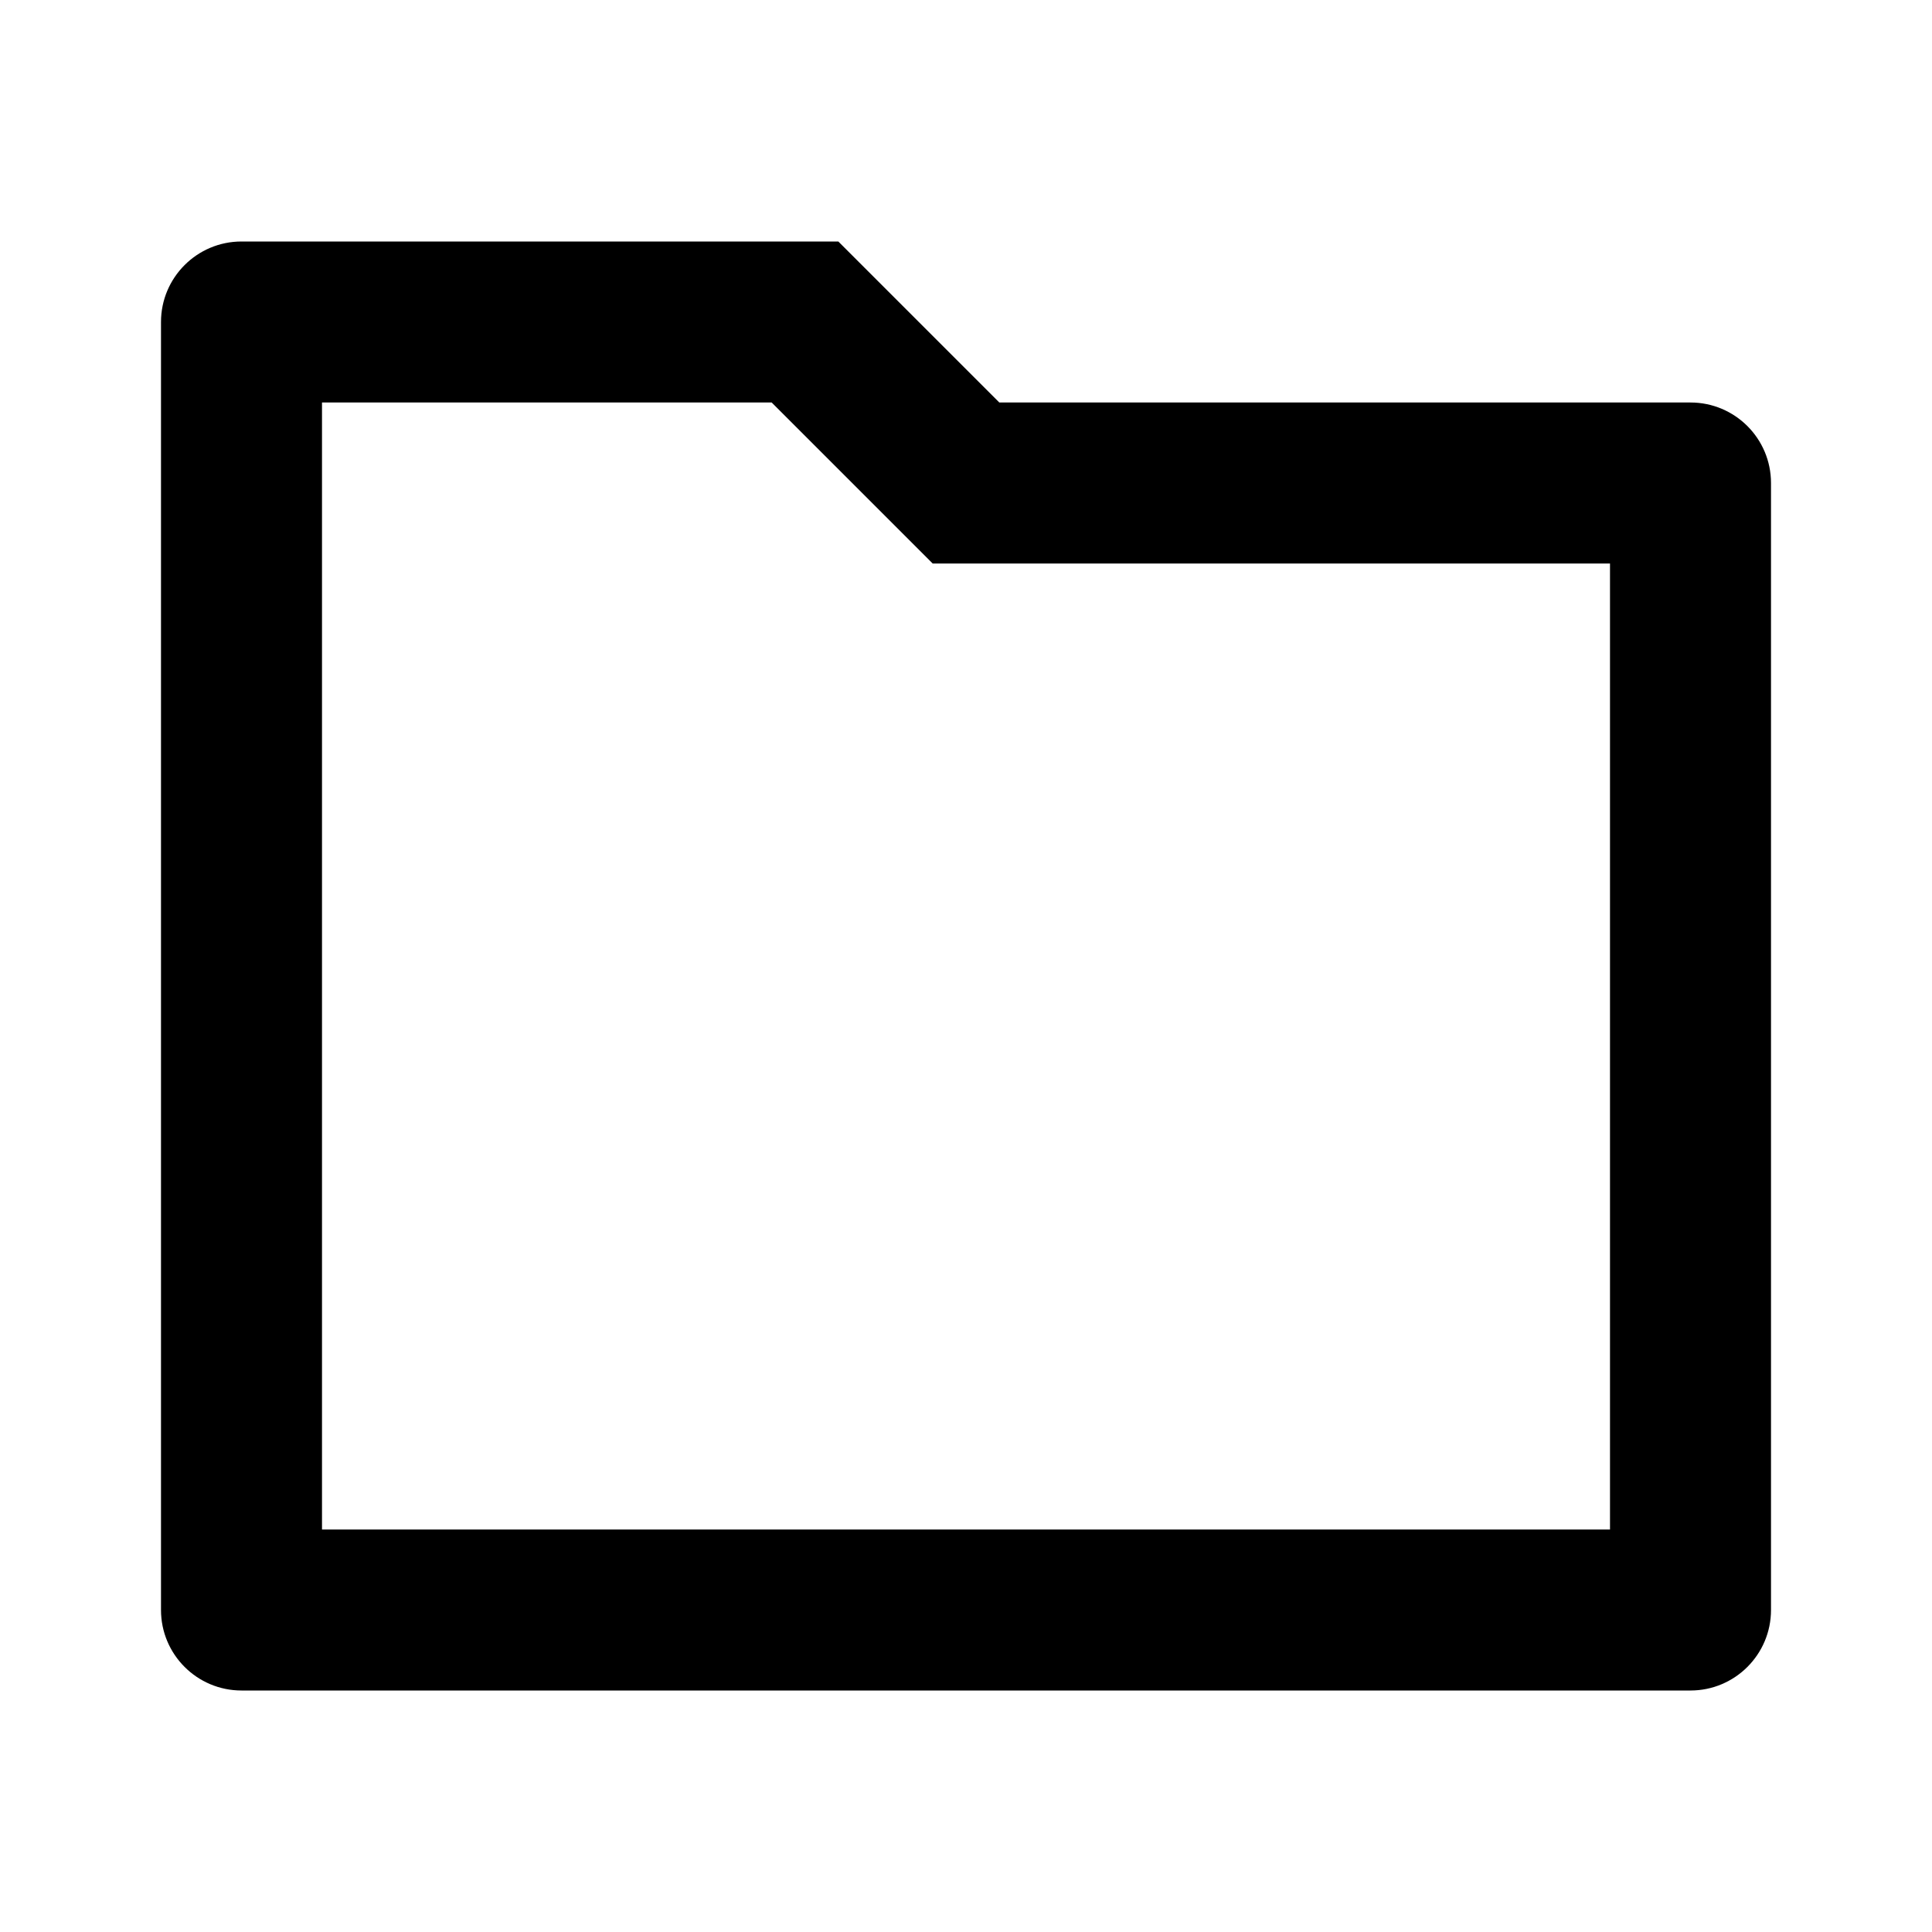
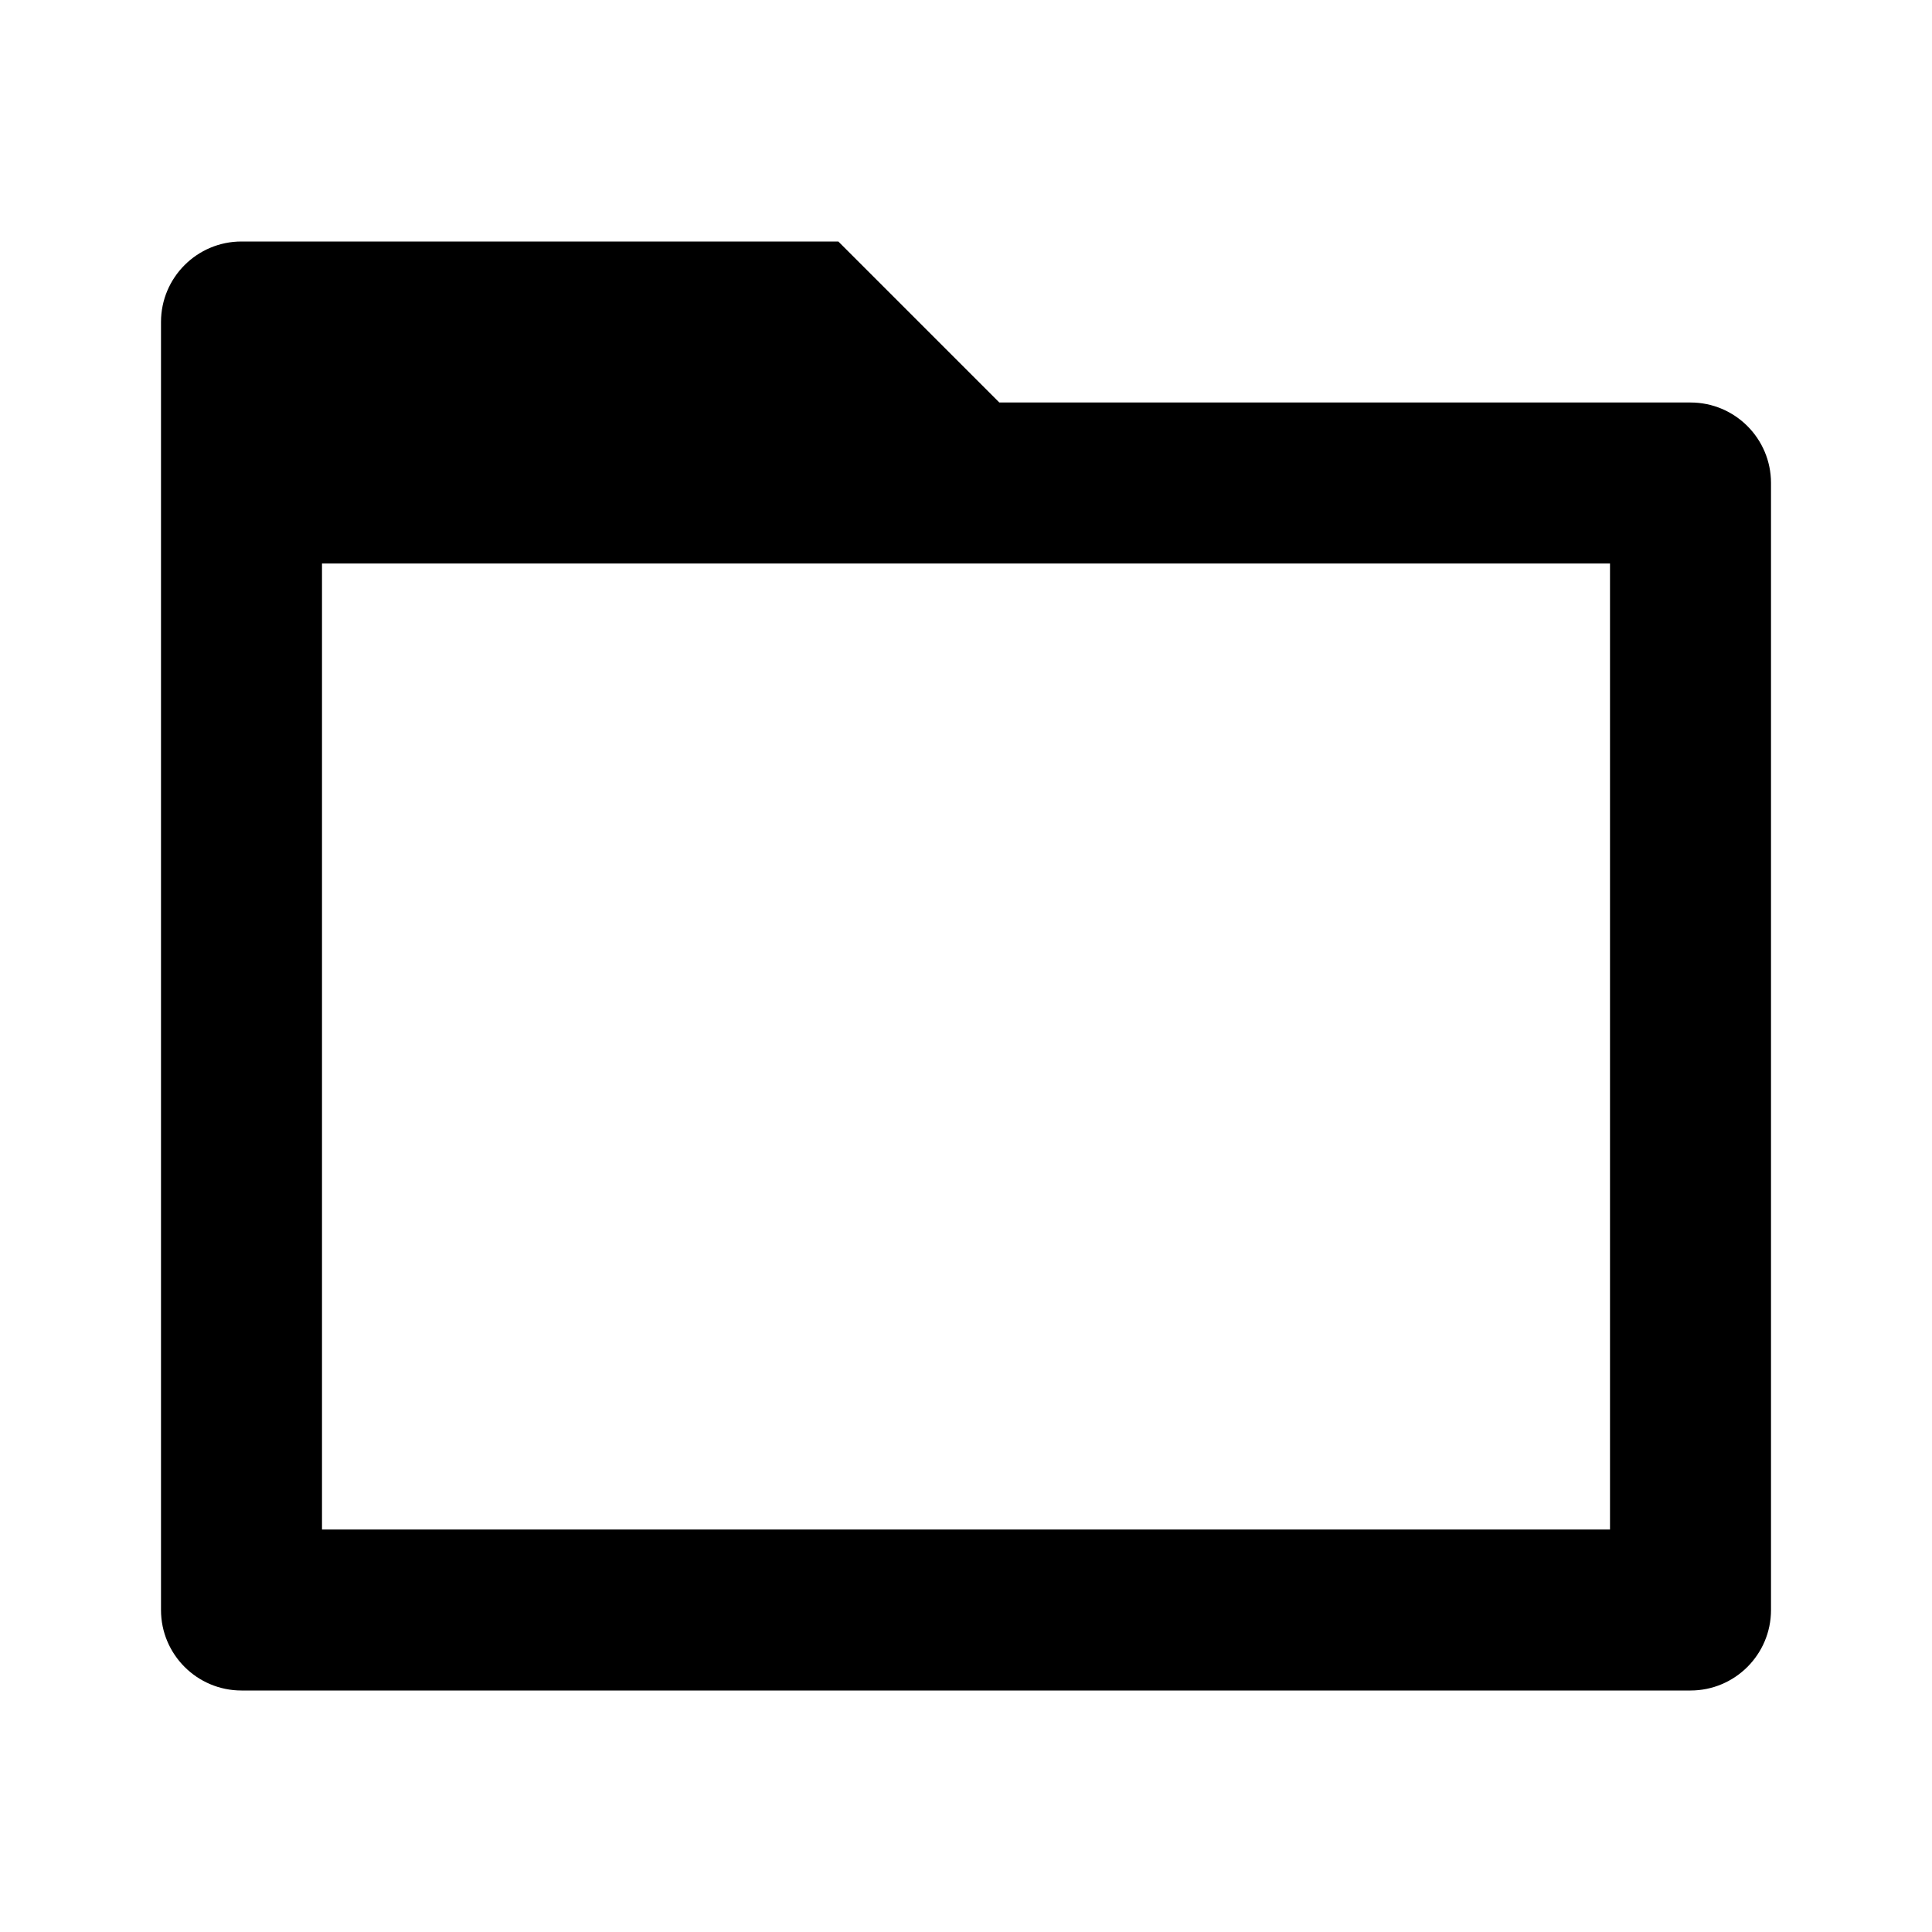
<svg xmlns="http://www.w3.org/2000/svg" width="24" height="24" viewBox="0 0 24 24" fill="currentColor">
-   <path d="M4 5V19H20V7H11.586L9.586 5H4ZM12.414 5H21C21.552 5 22 5.448 22 6V20C22 20.552 21.552 21 21 21H3C2.448 21 2 20.552 2 20V4C2 3.448 2.448 3 3 3H10.414L12.414 5Z" />
+   <path d="M12.414 5H21C21.552 5 22 5.448 22 6V20C22 20.552 21.552 21 21 21H3C2.448 21 2 20.552 2 20V4C2 3.448 2.448 3 3 3H10.414L12.414 5ZM4 7V19H20V7H4Z" />
</svg>
